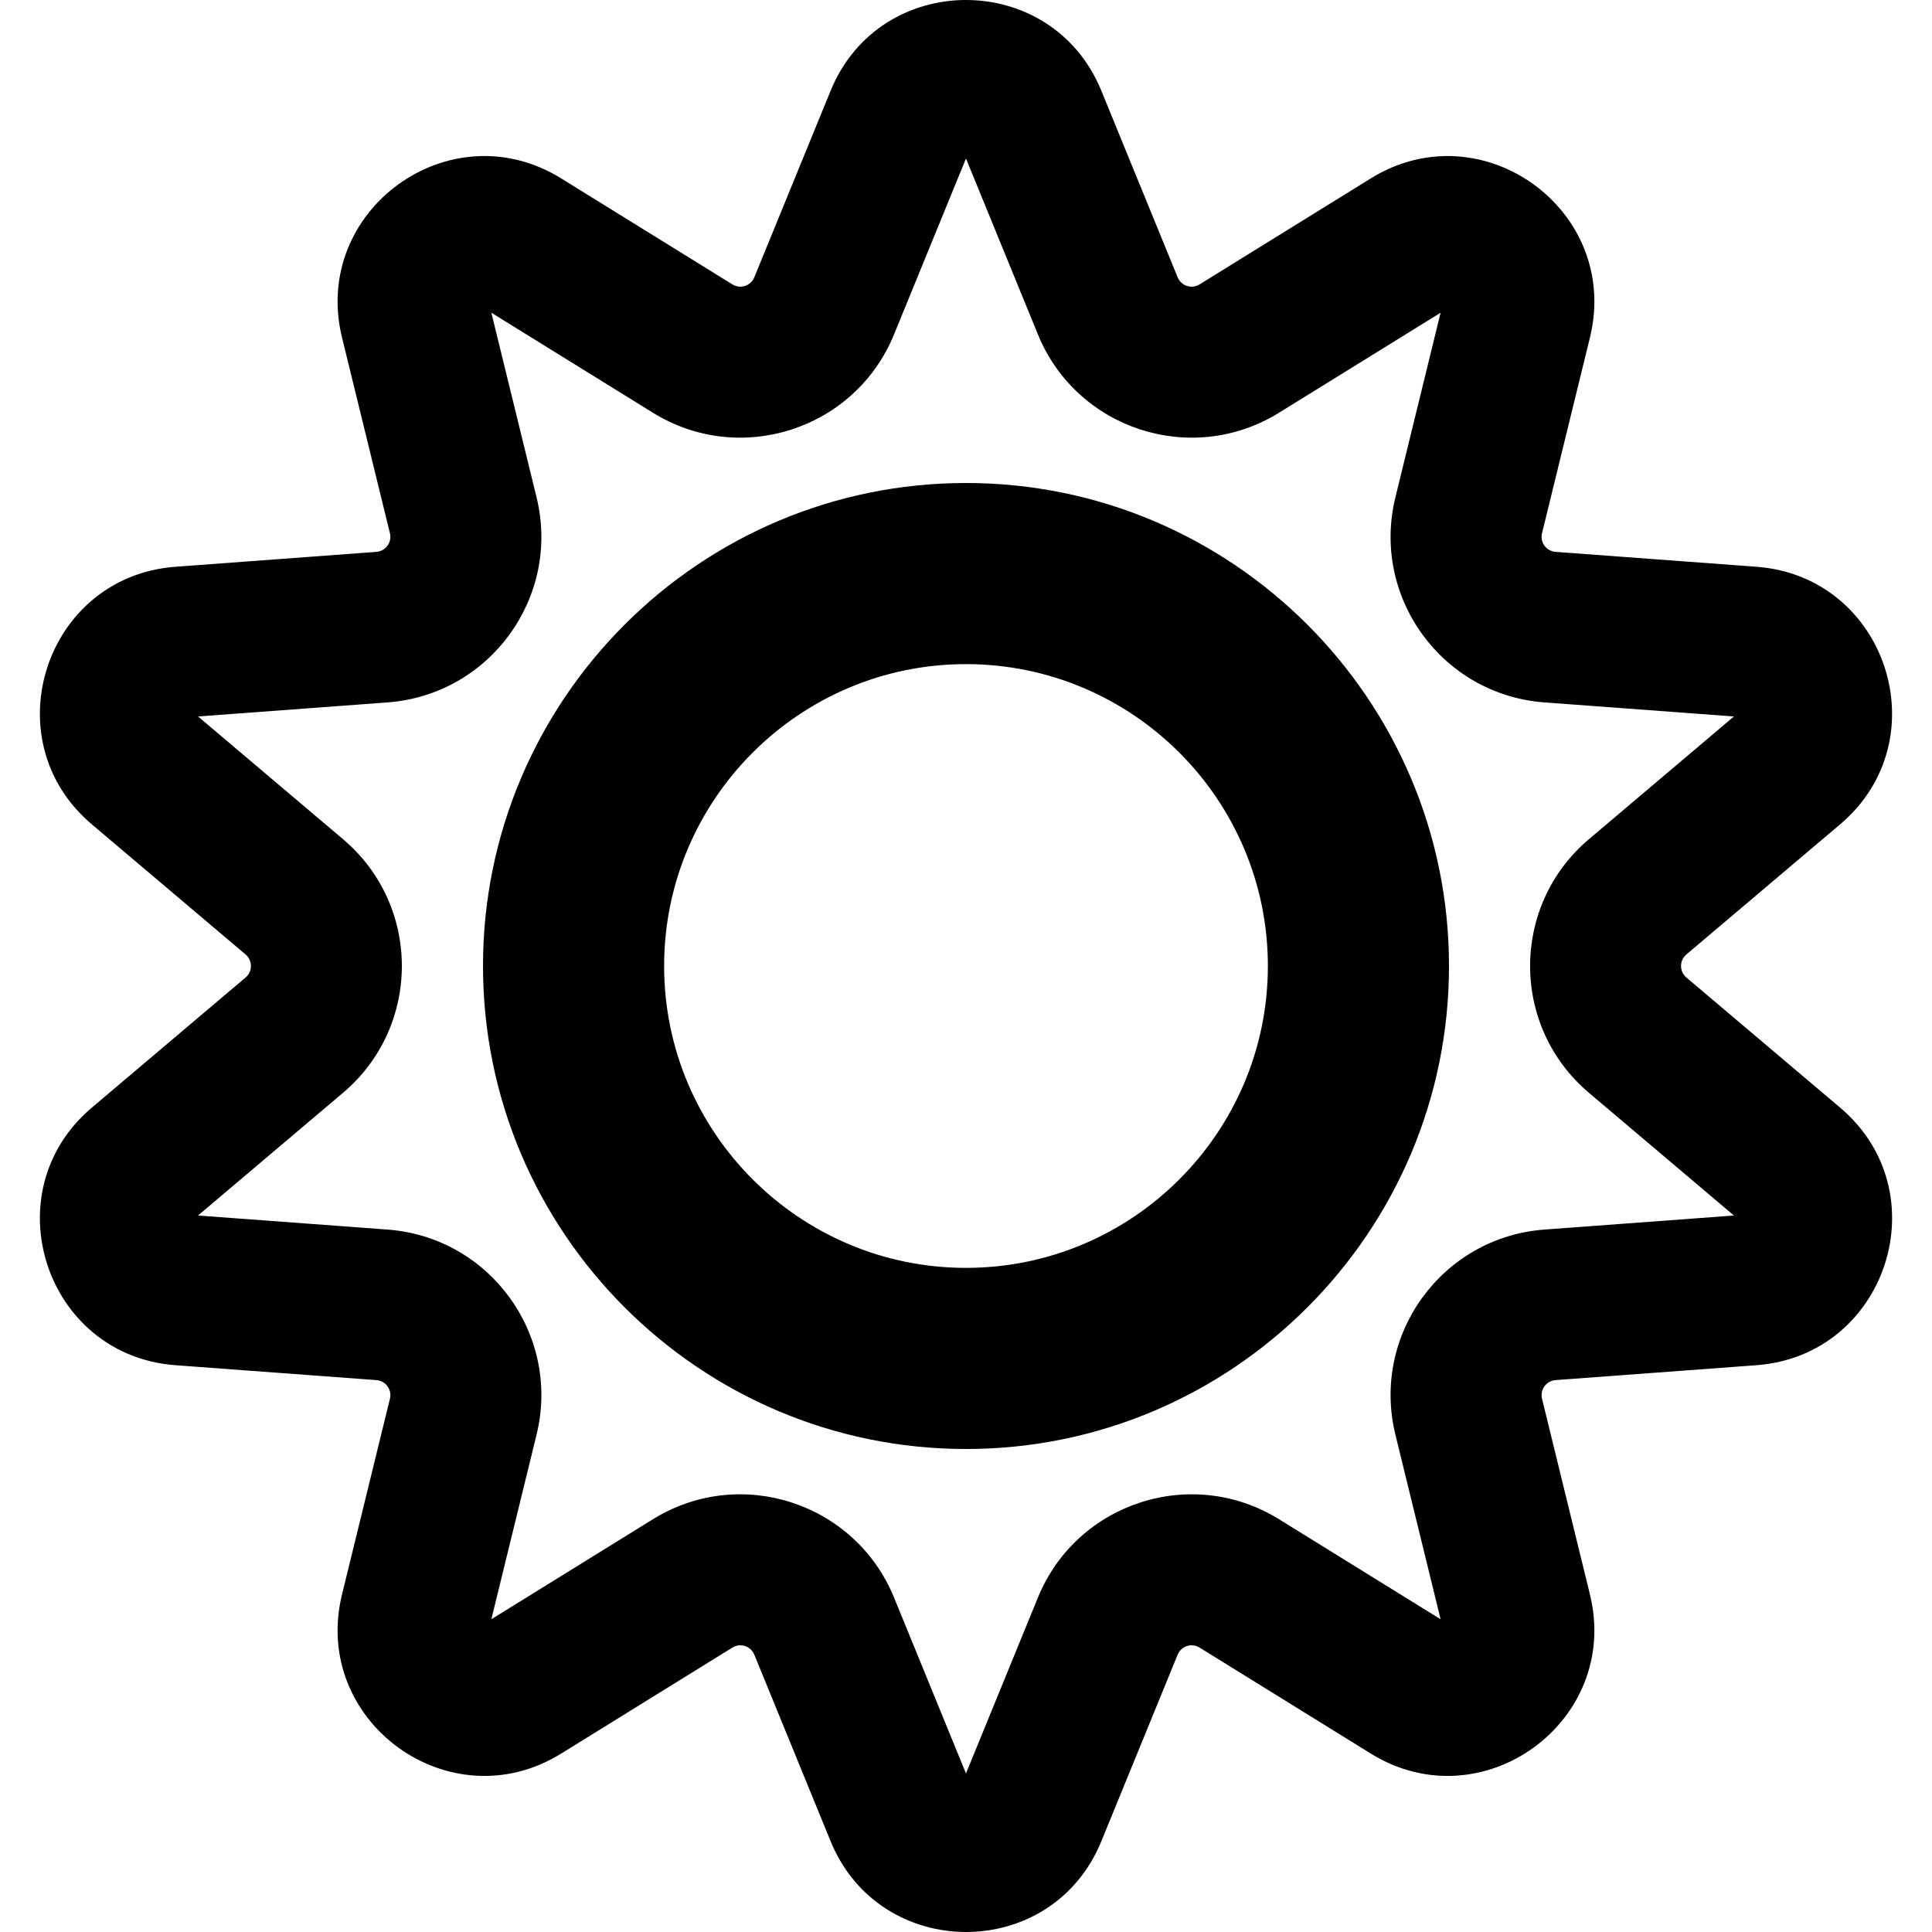
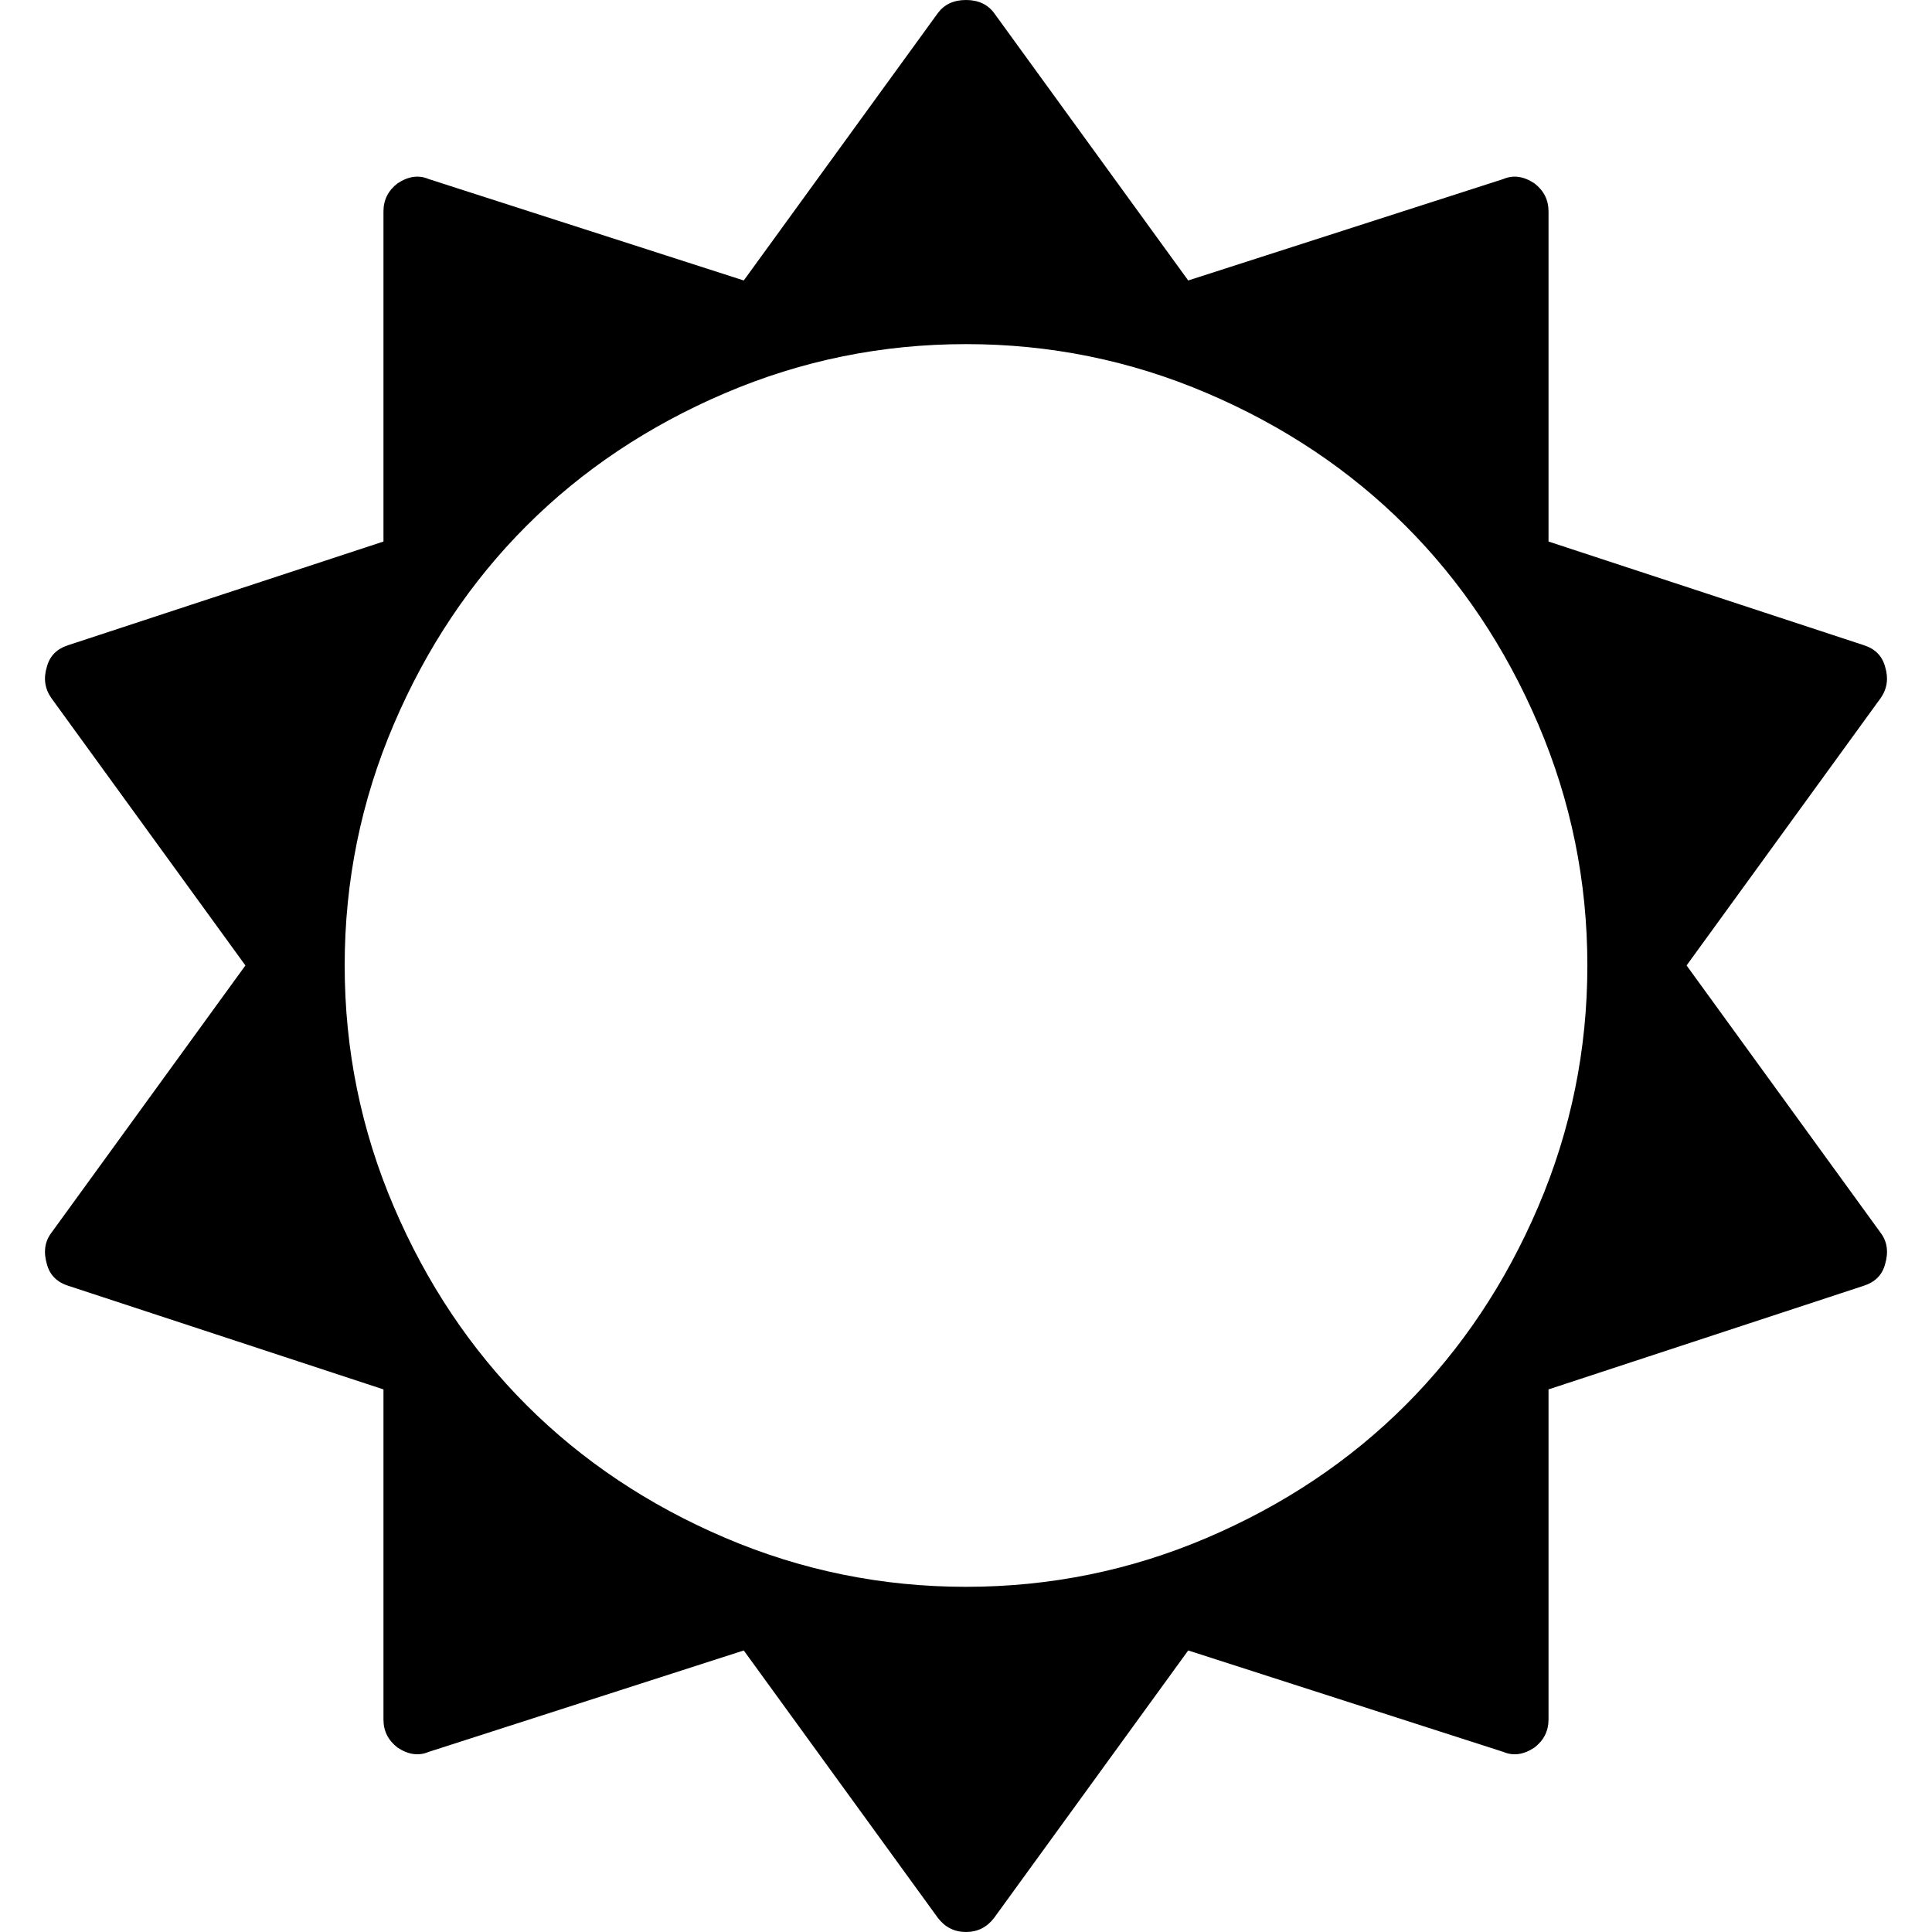
- <svg xmlns="http://www.w3.org/2000/svg" viewBox="0 0 512 512">
-   <path d="M220.116 487.936l-20.213-49.425a3.992 3.992 0 0 0-5.808-1.886l-45.404 28.104c-29.466 18.24-66.295-8.519-58.054-42.179l12.699-51.865a3.993 3.993 0 0 0-3.59-4.941l-53.251-3.951c-34.554-2.562-48.632-45.855-22.174-68.247L65.08 259.05a3.992 3.992 0 0 0 0-6.106l-40.76-34.497c-26.45-22.384-12.39-65.682 22.174-68.246l53.251-3.951a3.993 3.993 0 0 0 3.59-4.941L90.637 89.443c-8.239-33.656 28.581-60.42 58.054-42.179l45.403 28.104a3.993 3.993 0 0 0 5.808-1.887l20.213-49.425c13.116-32.071 58.638-32.081 71.758 0l20.212 49.424a3.994 3.994 0 0 0 5.809 1.887l45.403-28.104c29.464-18.236 66.297 8.513 58.054 42.179l-12.699 51.865a3.995 3.995 0 0 0 3.59 4.941l53.251 3.951c34.553 2.563 48.633 45.854 22.175 68.246l-40.76 34.497a3.993 3.993 0 0 0 0 6.107l40.76 34.496c26.511 22.441 12.322 65.689-22.175 68.247l-53.251 3.951a3.993 3.993 0 0 0-3.589 4.942l12.698 51.864c8.241 33.658-28.583 60.421-58.054 42.18l-45.403-28.104a3.994 3.994 0 0 0-5.809 1.887l-20.212 49.424c-13.159 32.178-58.675 31.993-71.757 0zm16.814-64.568l19.064 46.616 19.064-46.615c10.308-25.2 40.778-35.066 63.892-20.759l42.822 26.507-11.976-48.919c-6.475-26.444 12.38-52.339 39.487-54.349l50.226-3.726-38.444-32.536c-20.782-17.591-20.747-49.621.001-67.18l38.442-32.536-50.225-3.727c-27.151-2.015-45.95-27.948-39.488-54.349l11.978-48.919-42.823 26.507c-23.151 14.327-53.603 4.4-63.892-20.76l-19.064-46.615-19.064 46.617c-10.305 25.198-40.778 35.066-63.891 20.76l-42.823-26.508 11.977 48.918c6.474 26.446-12.381 52.338-39.488 54.35l-50.224 3.726 38.443 32.537c20.782 17.588 20.747 49.619 0 67.178L52.48 322.123l50.226 3.726c27.151 2.014 45.95 27.947 39.487 54.349l-11.977 48.919 42.823-26.507c23.188-14.355 53.622-4.352 63.891 20.758zM256 384c-70.58 0-128-57.421-128-128 0-70.58 57.42-128 128-128 70.579 0 128 57.42 128 128 0 70.579-57.421 128-128 128zm0-208c-44.112 0-80 35.888-80 80s35.888 80 80 80 80-35.888 80-80-35.888-80-80-80z" />
+ <svg xmlns="http://www.w3.org/2000/svg" viewBox="0 0 511.34 511.34">
+   <path d="M497.78 326.334l-51.395-70.808 51.395-70.804c1.711-2.475 2.088-5.232 1.14-8.276-.767-2.859-2.669-4.762-5.712-5.712l-83.363-27.408V55.959c0-3.044-1.242-5.519-3.721-7.421-2.85-1.902-5.615-2.284-8.274-1.143l-83.367 26.836-51.391-70.804C261.378 1.143 258.905 0 255.667 0c-3.234 0-5.708 1.146-7.422 3.427l-51.394 70.805-83.368-26.836c-2.662-1.142-5.424-.76-8.28 1.143-2.474 1.903-3.711 4.377-3.711 7.421v87.366l-83.367 27.408c-3.044.953-4.947 2.856-5.708 5.712-.95 3.044-.571 5.802 1.143 8.276l51.391 70.804-51.391 70.808c-1.714 2.282-2.093 5.041-1.143 8.278.76 2.847 2.664 4.753 5.708 5.712l83.367 27.407v87.364c0 3.043 1.237 5.521 3.711 7.423 2.856 1.903 5.618 2.283 8.28 1.144l83.368-26.837 51.394 70.805c1.902 2.471 4.377 3.71 7.422 3.71s5.522-1.239 7.424-3.71l51.391-70.805 83.371 26.837c2.659 1.143 5.421.76 8.271-1.144 2.479-1.902 3.721-4.38 3.721-7.423v-87.364l83.363-27.407c3.043-.955 4.945-2.861 5.712-5.712.955-3.237.571-5.996-1.14-8.278zm-90.646-6.995c-8.661 20.27-20.365 37.78-35.114 52.534-14.753 14.749-32.261 26.456-52.534 35.118-20.266 8.657-41.541 12.99-63.811 12.99-22.27 0-43.537-4.333-63.81-12.99-20.27-8.665-37.782-20.369-52.532-35.118-14.75-14.754-26.455-32.265-35.117-52.534-8.66-20.272-12.99-41.541-12.99-63.813 0-22.27 4.331-43.537 12.99-63.81 8.658-20.27 20.367-37.781 35.117-52.534 14.753-14.749 32.262-26.457 52.532-35.115 20.27-8.663 41.54-12.99 63.81-12.99 22.266 0 43.545 4.327 63.811 12.99 20.273 8.658 37.781 20.366 52.534 35.115 14.749 14.753 26.453 32.264 35.114 52.534 8.658 20.273 12.991 41.543 12.991 63.81 0 22.272-4.336 43.54-12.991 63.813z" />
</svg>
